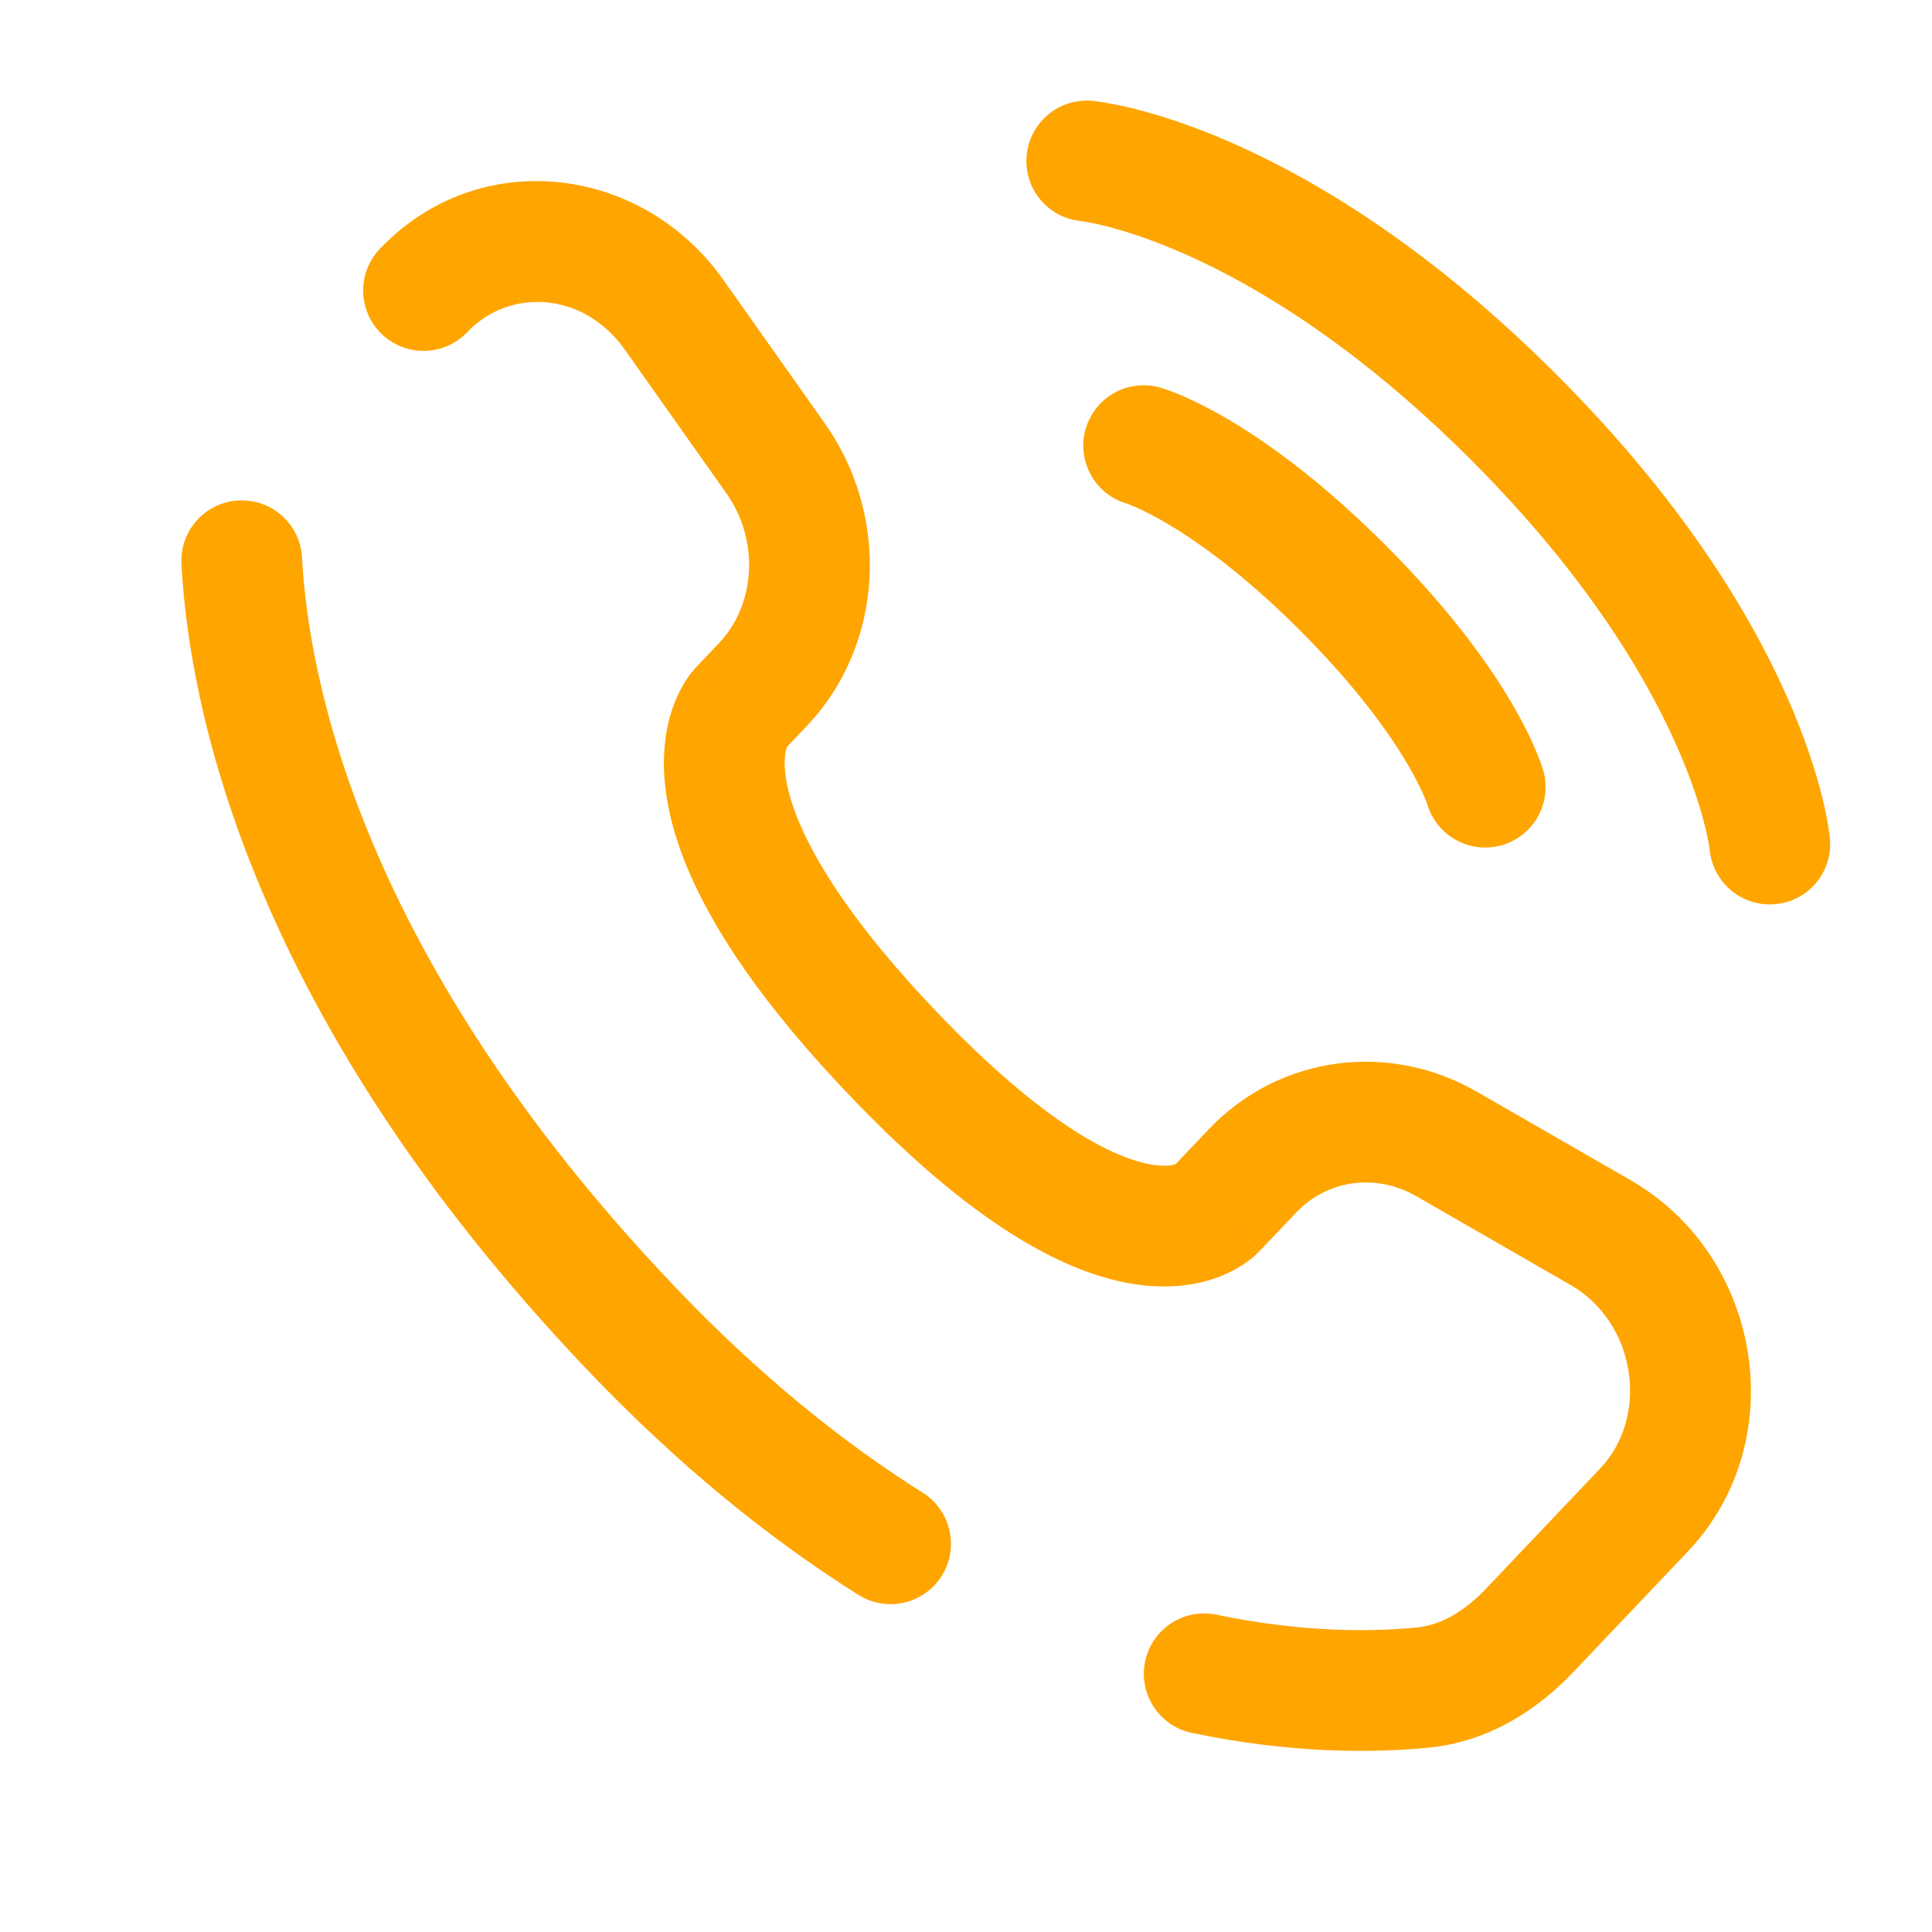
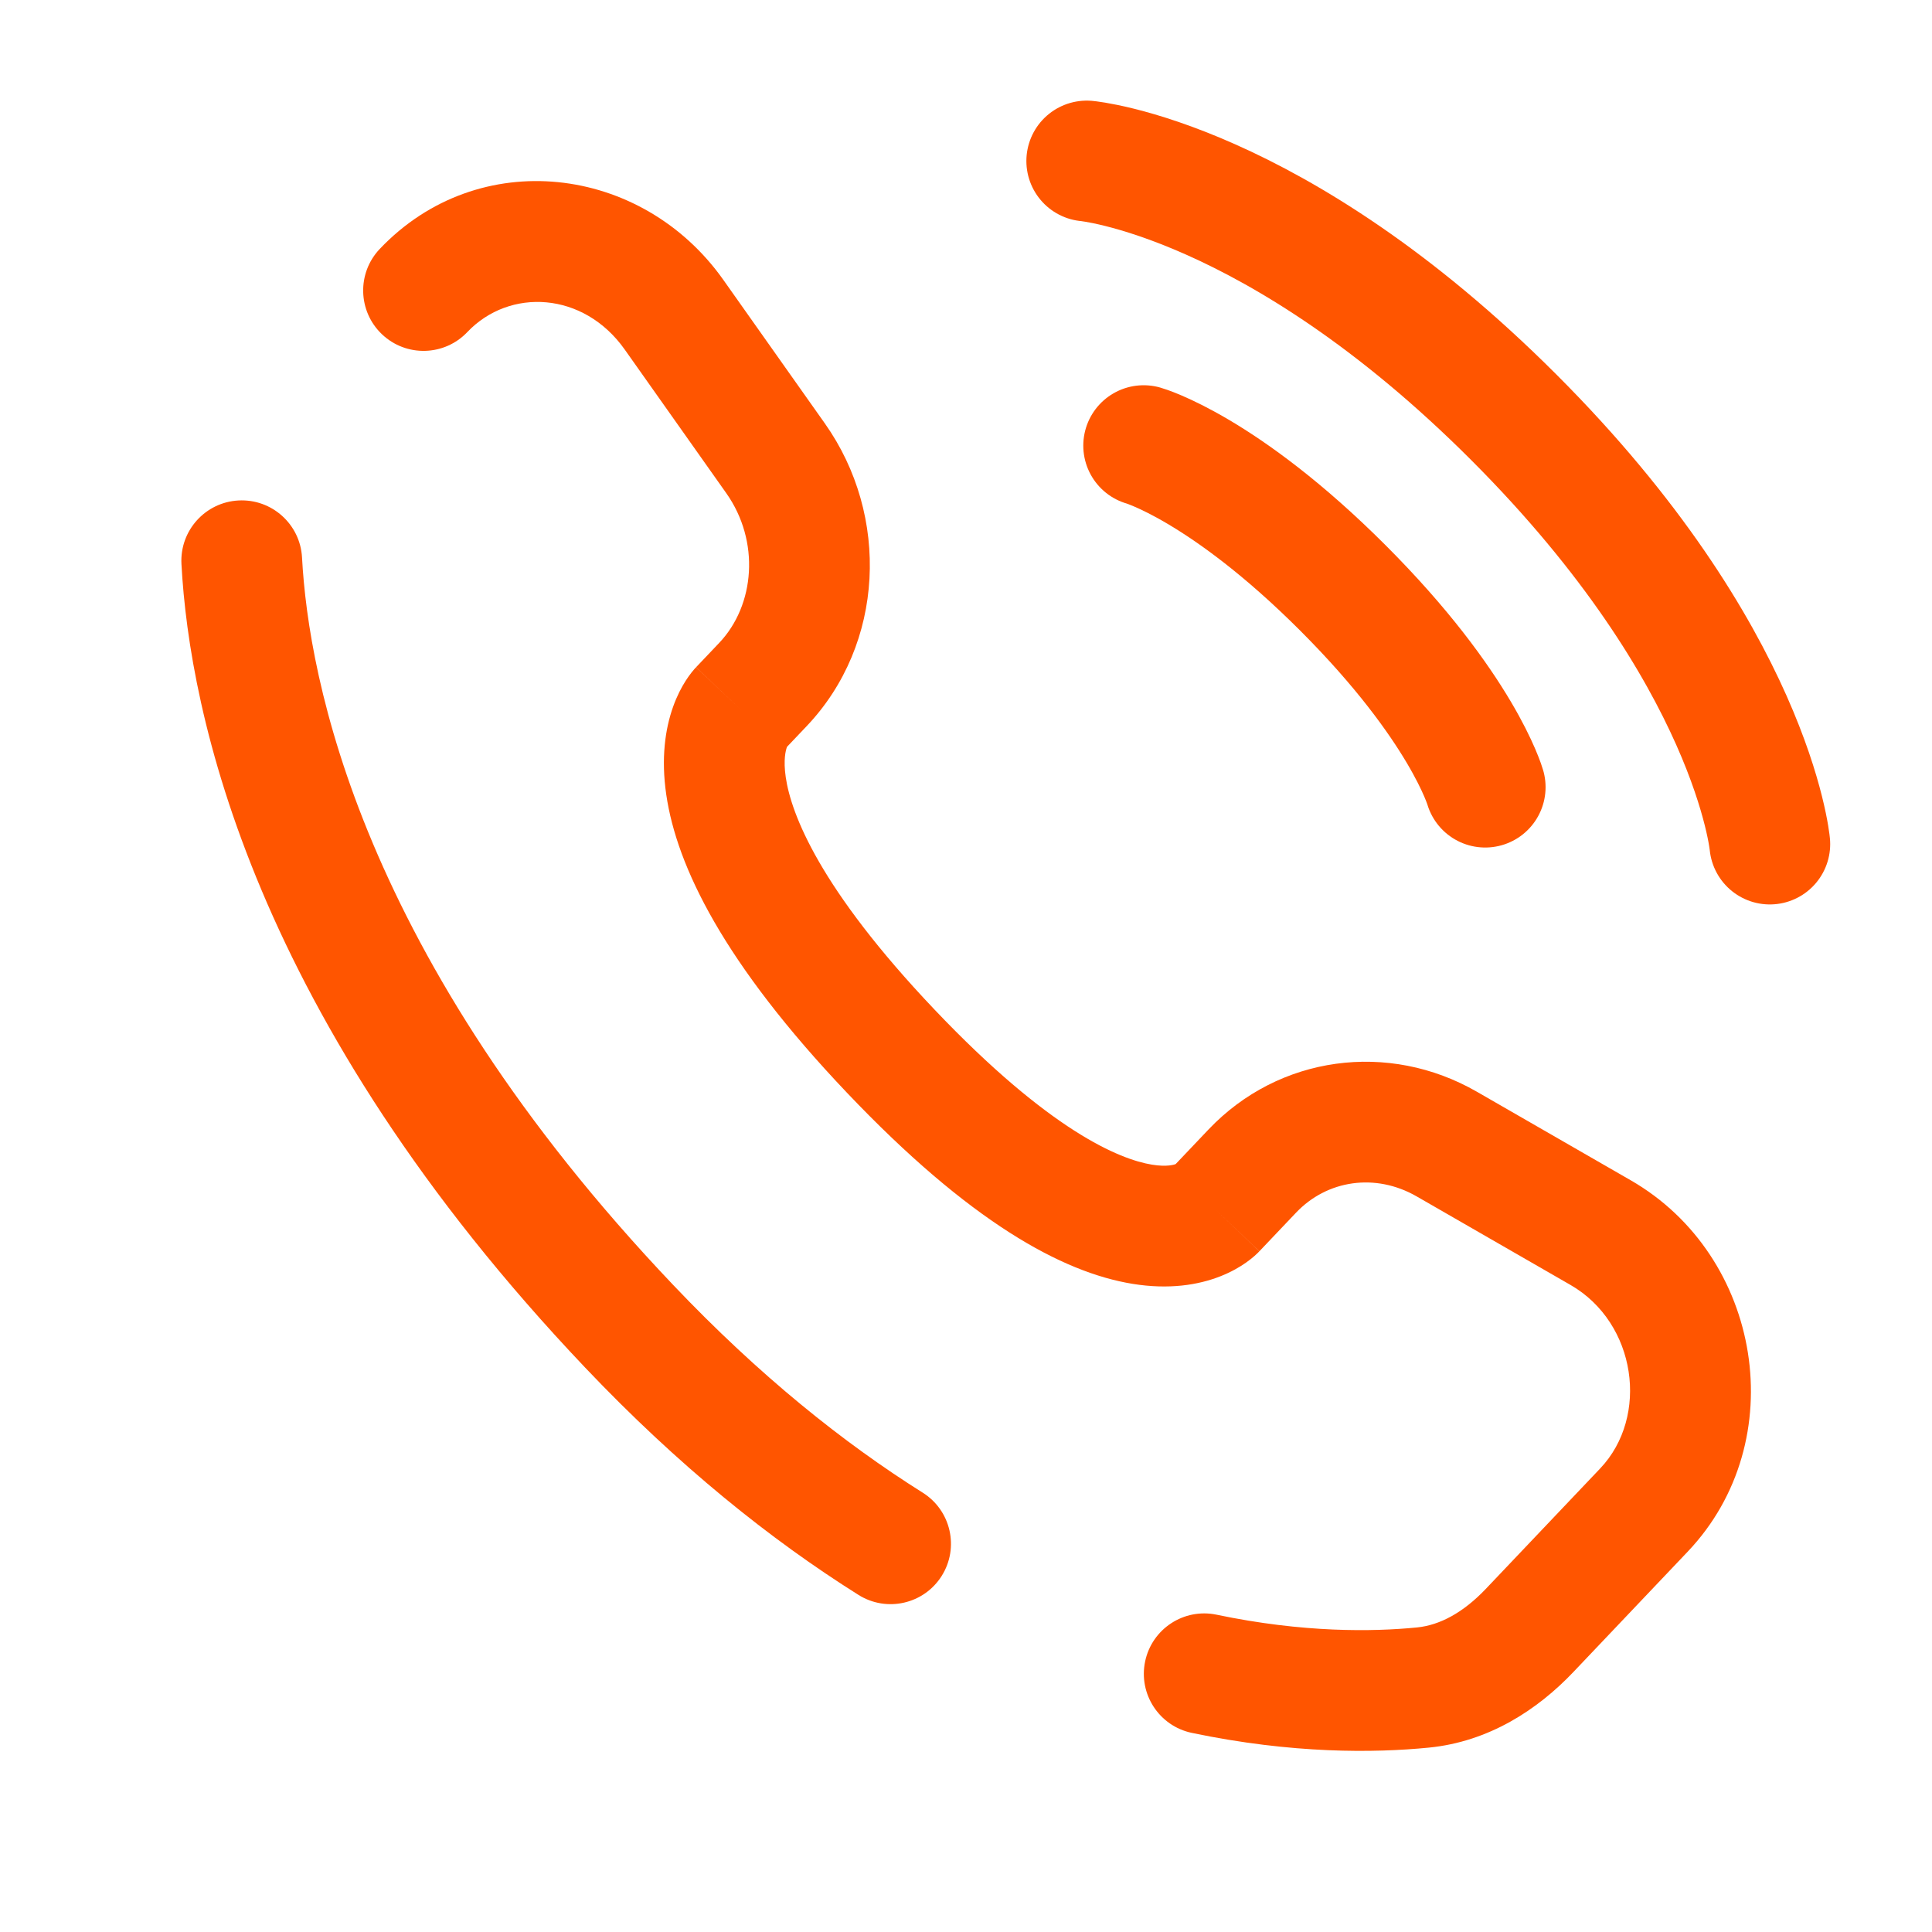
<svg xmlns="http://www.w3.org/2000/svg" width="800" height="800" viewBox="0 0 800 800" fill="none">
-   <path d="M450 66.666C450 66.666 527.783 73.737 626.777 172.733C725.77 271.728 732.843 349.51 732.843 349.51" stroke="#FFA500" stroke-width="50" stroke-linecap="round" />
-   <path d="M473.566 184.521C473.566 184.521 506.566 193.95 556.063 243.447C605.56 292.945 614.99 325.943 614.99 325.943" stroke="#FFA500" stroke-width="50" stroke-linecap="round" />
-   <path d="M125.062 230.858C124.322 217.071 112.545 206.494 98.758 207.234C84.97 207.974 74.394 219.751 75.134 233.538L125.062 230.858ZM157.257 103.071C147.748 113.082 148.155 128.906 158.166 138.415C168.177 147.923 184.001 147.516 193.51 137.505L157.257 103.071ZM355.47 660.41C367.16 667.757 382.593 664.237 389.94 652.547C397.287 640.857 393.763 625.423 382.073 618.077L355.47 660.41ZM503.767 668.613C490.253 665.783 477.003 674.447 474.173 687.96C471.343 701.473 480.003 714.723 493.52 717.553L503.767 668.613ZM521.487 518.123L536.667 502.14L500.413 467.707L485.233 483.69L521.487 518.123ZM586.623 495.41L650.307 532.067L675.25 488.733L611.567 452.077L586.623 495.41ZM662.597 608.063L615.247 657.917L651.5 692.35L698.85 642.5L662.597 608.063ZM278.64 531.957C149.436 395.927 127.763 281.185 125.062 230.858L75.134 233.538C78.442 295.179 104.615 421.343 242.387 566.39L278.64 531.957ZM324.485 310.72L334.047 300.654L297.792 266.22L288.232 276.285L324.485 310.72ZM341.557 175.337L299.523 115.888L258.697 144.753L300.73 204.203L341.557 175.337ZM306.358 293.502C288.232 276.285 288.209 276.31 288.185 276.334C288.178 276.343 288.154 276.367 288.138 276.384C288.107 276.418 288.074 276.452 288.042 276.488C287.976 276.558 287.908 276.632 287.838 276.709C287.698 276.863 287.55 277.029 287.394 277.208C287.082 277.567 286.74 277.977 286.373 278.44C285.641 279.366 284.812 280.504 283.942 281.863C282.198 284.588 280.307 288.177 278.706 292.678C275.449 301.83 273.674 313.95 275.892 329.086C280.249 358.823 299.734 398.813 350.647 452.413L386.9 417.98C339.31 367.877 327.588 337.02 325.363 321.837C324.29 314.512 325.381 310.652 325.812 309.44C326.054 308.759 326.213 308.57 326.058 308.812C325.983 308.93 325.833 309.15 325.581 309.469C325.454 309.628 325.303 309.812 325.121 310.021C325.031 310.125 324.933 310.235 324.827 310.352C324.774 310.41 324.719 310.47 324.662 310.531C324.633 310.562 324.604 310.593 324.575 310.624C324.56 310.64 324.537 310.664 324.53 310.672C324.507 310.696 324.485 310.72 306.358 293.502ZM350.647 452.413C401.407 505.857 439.747 526.867 468.997 531.617C484.003 534.053 496.153 532.107 505.353 528.48C509.85 526.707 513.41 524.623 516.08 522.73C517.41 521.783 518.52 520.887 519.417 520.103C519.863 519.71 520.26 519.343 520.603 519.01C520.777 518.847 520.933 518.687 521.08 518.54C521.153 518.467 521.227 518.393 521.293 518.323C521.327 518.29 521.36 518.257 521.39 518.223C521.407 518.207 521.43 518.18 521.44 518.173C521.463 518.147 521.487 518.123 503.36 500.907C485.233 483.69 485.257 483.667 485.277 483.643C485.287 483.633 485.307 483.61 485.323 483.593C485.353 483.563 485.383 483.533 485.41 483.503C485.47 483.443 485.527 483.383 485.583 483.327C485.693 483.217 485.8 483.11 485.9 483.013C486.103 482.82 486.283 482.653 486.443 482.513C486.763 482.233 487 482.053 487.153 481.947C487.463 481.723 487.433 481.8 487.007 481.967C486.363 482.22 483.337 483.29 477.01 482.263C463.593 480.083 434.637 468.24 386.9 417.98L350.647 452.413ZM299.523 115.888C265.737 68.102 198.129 60.04 157.257 103.071L193.51 137.505C210.937 119.157 241.618 120.598 258.697 144.753L299.523 115.888ZM615.247 657.917C605.943 667.71 596.213 672.957 586.753 673.89L591.667 723.65C616.567 721.19 636.72 707.91 651.5 692.35L615.247 657.917ZM334.047 300.654C366.297 266.698 368.58 213.559 341.557 175.337L300.73 204.203C314.801 224.105 312.643 250.584 297.792 266.22L334.047 300.654ZM650.307 532.067C677.67 547.817 683.023 586.56 662.597 608.063L698.85 642.5C742.35 596.703 729.68 520.063 675.25 488.733L650.307 532.067ZM536.667 502.14C549.513 488.613 569.533 485.573 586.623 495.41L611.567 452.077C574.95 431 529.54 437.043 500.413 467.707L536.667 502.14ZM382.073 618.077C349.283 597.47 314.383 569.587 278.64 531.957L242.387 566.39C280.855 606.89 318.966 637.47 355.47 660.41L382.073 618.077ZM586.753 673.89C568.537 675.69 539.707 676.14 503.767 668.613L493.52 717.553C535.137 726.267 569.14 725.873 591.667 723.65L586.753 673.89Z" fill="#FFA500" />
+   <path d="M450 66.666C450 66.666 527.783 73.737 626.777 172.733C725.77 271.728 732.843 349.51 732.843 349.51" stroke="#FF5500" stroke-width="50" stroke-linecap="round" />
+   <path d="M473.566 184.521C473.566 184.521 506.566 193.95 556.063 243.447C605.56 292.945 614.99 325.943 614.99 325.943" stroke="#FF5500" stroke-width="50" stroke-linecap="round" />
+   <path d="M125.062 230.858C124.322 217.071 112.545 206.494 98.758 207.234C84.97 207.974 74.394 219.751 75.134 233.538L125.062 230.858ZM157.257 103.071C147.748 113.082 148.155 128.906 158.166 138.415C168.177 147.923 184.001 147.516 193.51 137.505L157.257 103.071ZM355.47 660.41C367.16 667.757 382.593 664.237 389.94 652.547C397.287 640.857 393.763 625.423 382.073 618.077L355.47 660.41ZM503.767 668.613C490.253 665.783 477.003 674.447 474.173 687.96C471.343 701.473 480.003 714.723 493.52 717.553L503.767 668.613ZM521.487 518.123L536.667 502.14L500.413 467.707L485.233 483.69L521.487 518.123ZM586.623 495.41L650.307 532.067L675.25 488.733L611.567 452.077L586.623 495.41ZM662.597 608.063L615.247 657.917L651.5 692.35L698.85 642.5L662.597 608.063ZM278.64 531.957C149.436 395.927 127.763 281.185 125.062 230.858L75.134 233.538C78.442 295.179 104.615 421.343 242.387 566.39L278.64 531.957ZM324.485 310.72L334.047 300.654L297.792 266.22L288.232 276.285L324.485 310.72ZM341.557 175.337L299.523 115.888L258.697 144.753L300.73 204.203L341.557 175.337ZM306.358 293.502C288.232 276.285 288.209 276.31 288.185 276.334C288.178 276.343 288.154 276.367 288.138 276.384C288.107 276.418 288.074 276.452 288.042 276.488C287.976 276.558 287.908 276.632 287.838 276.709C287.698 276.863 287.55 277.029 287.394 277.208C287.082 277.567 286.74 277.977 286.373 278.44C285.641 279.366 284.812 280.504 283.942 281.863C282.198 284.588 280.307 288.177 278.706 292.678C275.449 301.83 273.674 313.95 275.892 329.086C280.249 358.823 299.734 398.813 350.647 452.413L386.9 417.98C339.31 367.877 327.588 337.02 325.363 321.837C324.29 314.512 325.381 310.652 325.812 309.44C326.054 308.759 326.213 308.57 326.058 308.812C325.983 308.93 325.833 309.15 325.581 309.469C325.454 309.628 325.303 309.812 325.121 310.021C325.031 310.125 324.933 310.235 324.827 310.352C324.774 310.41 324.719 310.47 324.662 310.531C324.633 310.562 324.604 310.593 324.575 310.624C324.56 310.64 324.537 310.664 324.53 310.672C324.507 310.696 324.485 310.72 306.358 293.502ZM350.647 452.413C401.407 505.857 439.747 526.867 468.997 531.617C484.003 534.053 496.153 532.107 505.353 528.48C509.85 526.707 513.41 524.623 516.08 522.73C517.41 521.783 518.52 520.887 519.417 520.103C519.863 519.71 520.26 519.343 520.603 519.01C520.777 518.847 520.933 518.687 521.08 518.54C521.153 518.467 521.227 518.393 521.293 518.323C521.327 518.29 521.36 518.257 521.39 518.223C521.407 518.207 521.43 518.18 521.44 518.173C521.463 518.147 521.487 518.123 503.36 500.907C485.233 483.69 485.257 483.667 485.277 483.643C485.287 483.633 485.307 483.61 485.323 483.593C485.353 483.563 485.383 483.533 485.41 483.503C485.47 483.443 485.527 483.383 485.583 483.327C485.693 483.217 485.8 483.11 485.9 483.013C486.103 482.82 486.283 482.653 486.443 482.513C486.763 482.233 487 482.053 487.153 481.947C487.463 481.723 487.433 481.8 487.007 481.967C486.363 482.22 483.337 483.29 477.01 482.263C463.593 480.083 434.637 468.24 386.9 417.98L350.647 452.413ZM299.523 115.888C265.737 68.102 198.129 60.04 157.257 103.071L193.51 137.505C210.937 119.157 241.618 120.598 258.697 144.753L299.523 115.888ZM615.247 657.917C605.943 667.71 596.213 672.957 586.753 673.89L591.667 723.65C616.567 721.19 636.72 707.91 651.5 692.35L615.247 657.917ZM334.047 300.654C366.297 266.698 368.58 213.559 341.557 175.337L300.73 204.203C314.801 224.105 312.643 250.584 297.792 266.22L334.047 300.654ZM650.307 532.067C677.67 547.817 683.023 586.56 662.597 608.063L698.85 642.5C742.35 596.703 729.68 520.063 675.25 488.733L650.307 532.067ZM536.667 502.14C549.513 488.613 569.533 485.573 586.623 495.41L611.567 452.077C574.95 431 529.54 437.043 500.413 467.707L536.667 502.14ZM382.073 618.077C349.283 597.47 314.383 569.587 278.64 531.957L242.387 566.39C280.855 606.89 318.966 637.47 355.47 660.41L382.073 618.077ZM586.753 673.89C568.537 675.69 539.707 676.14 503.767 668.613L493.52 717.553C535.137 726.267 569.14 725.873 591.667 723.65L586.753 673.89Z" fill="#FF5500" />
</svg>
